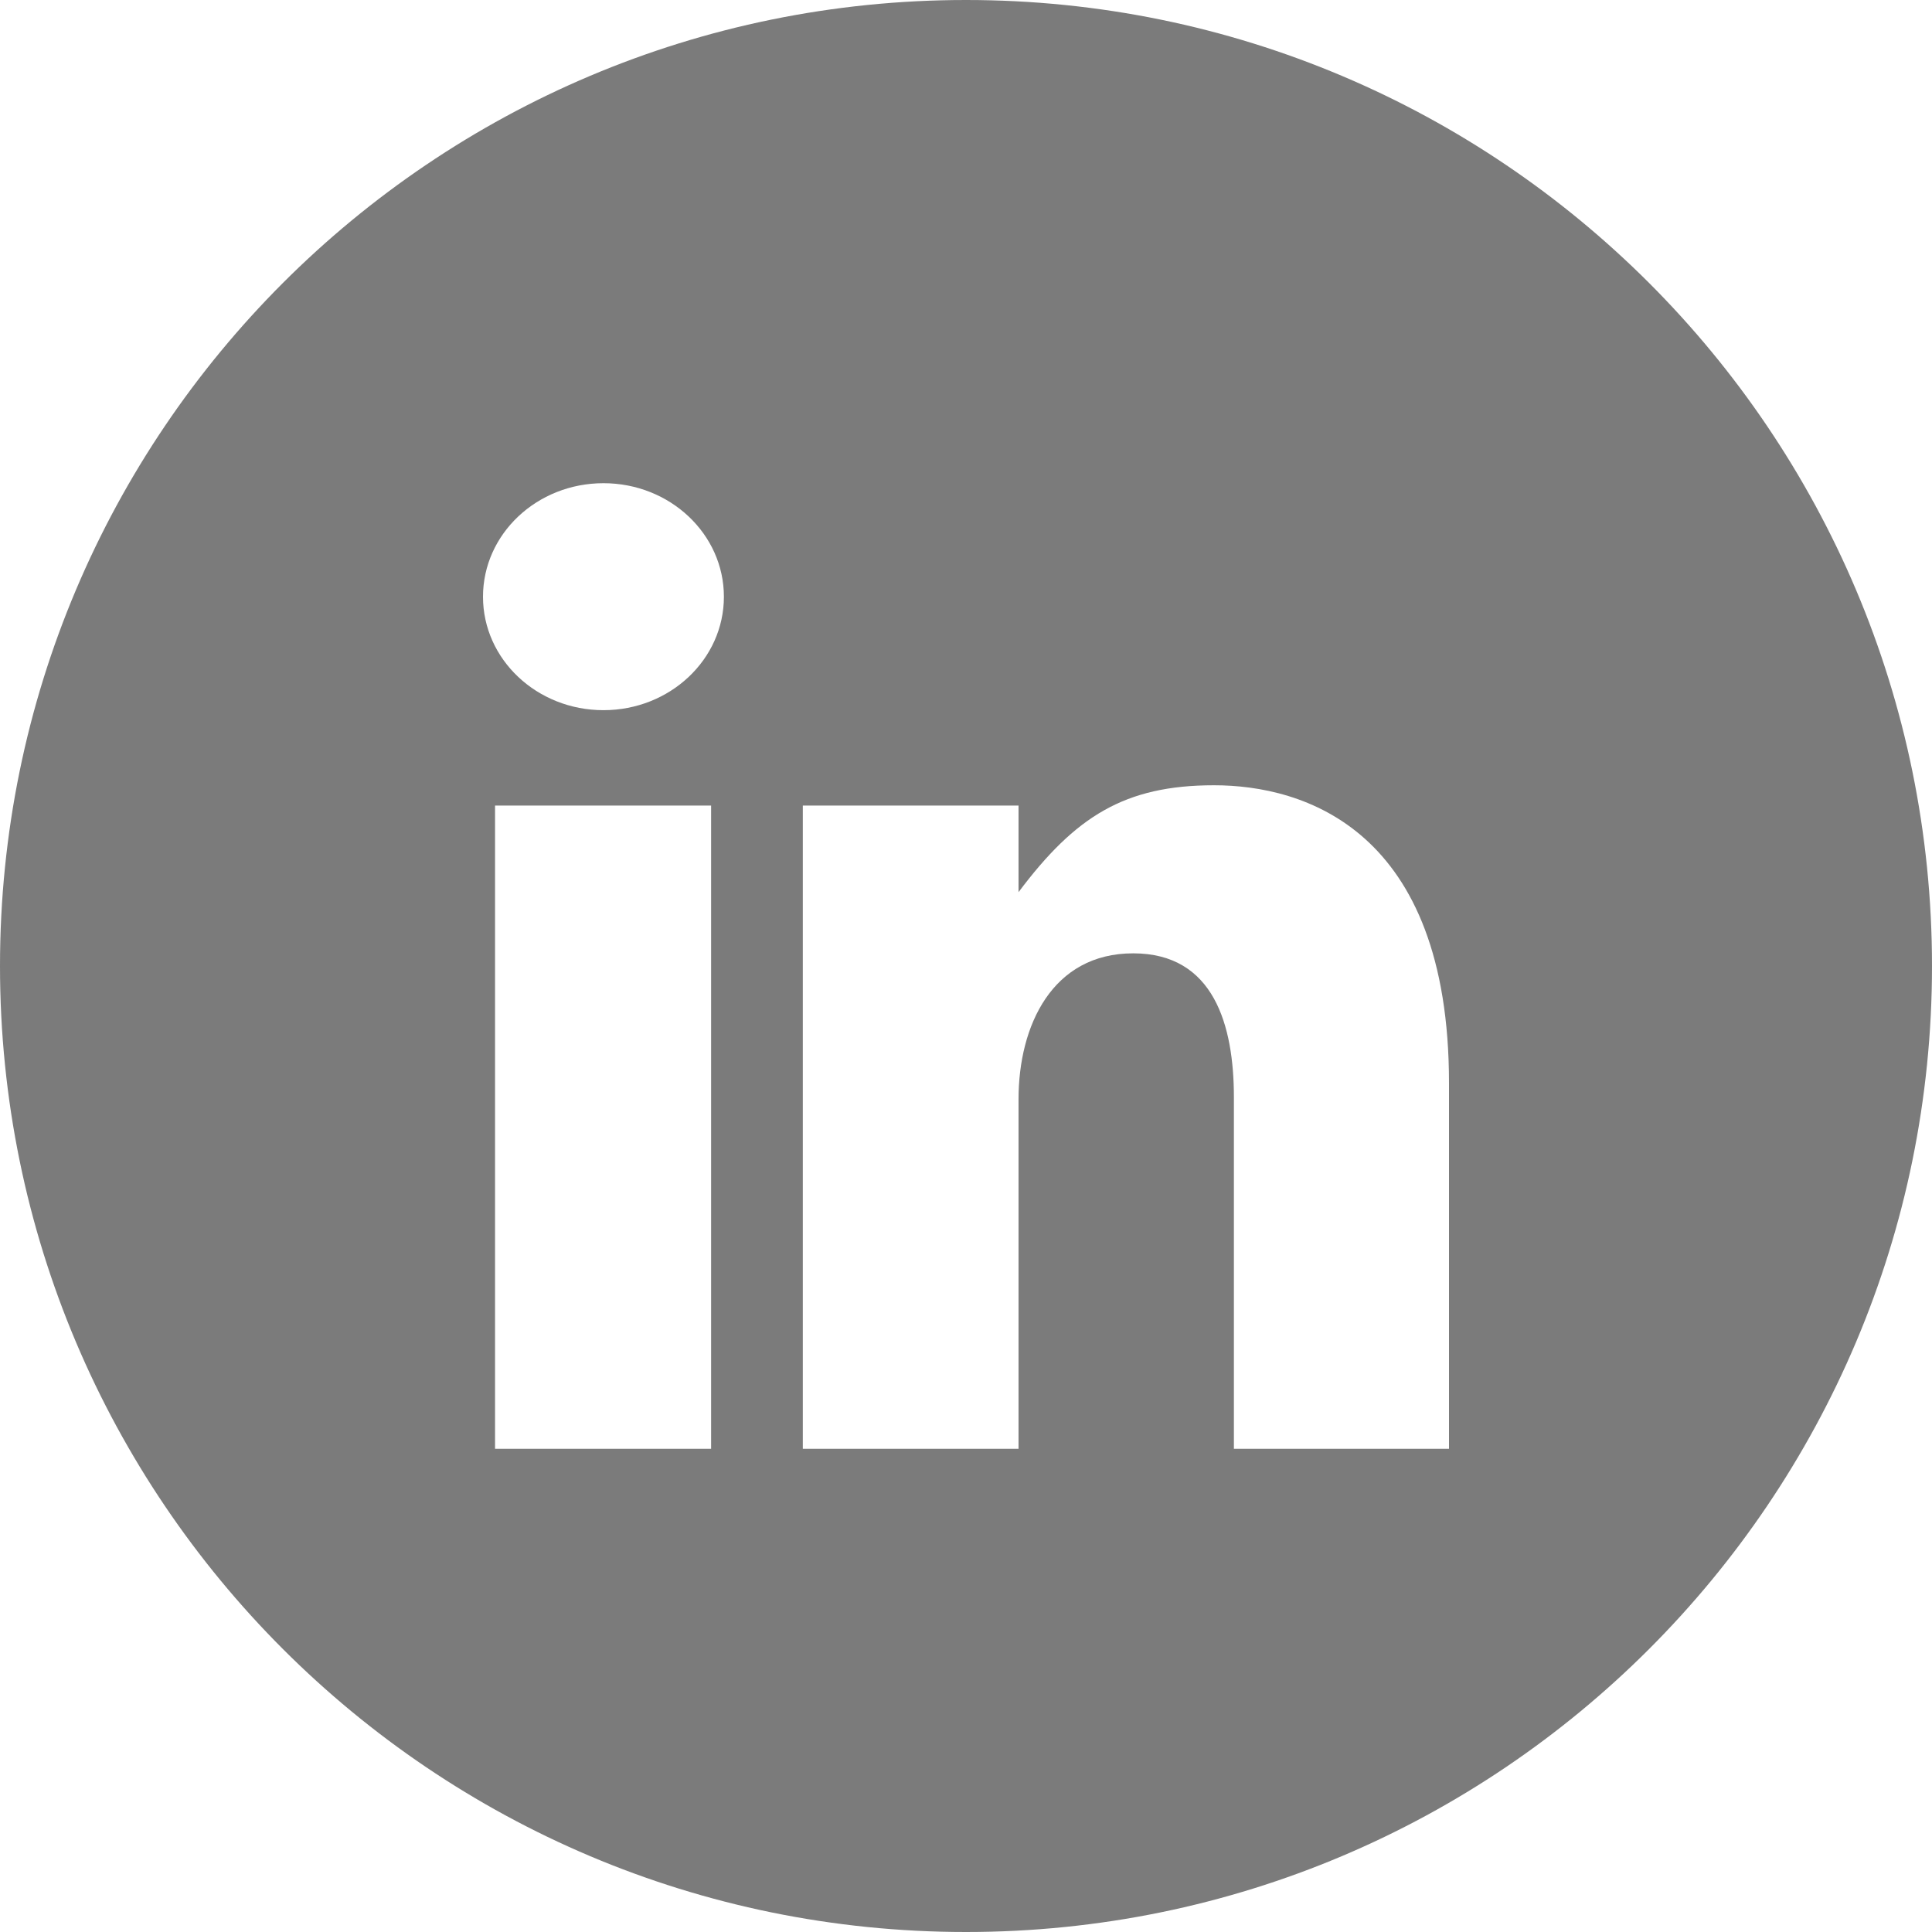
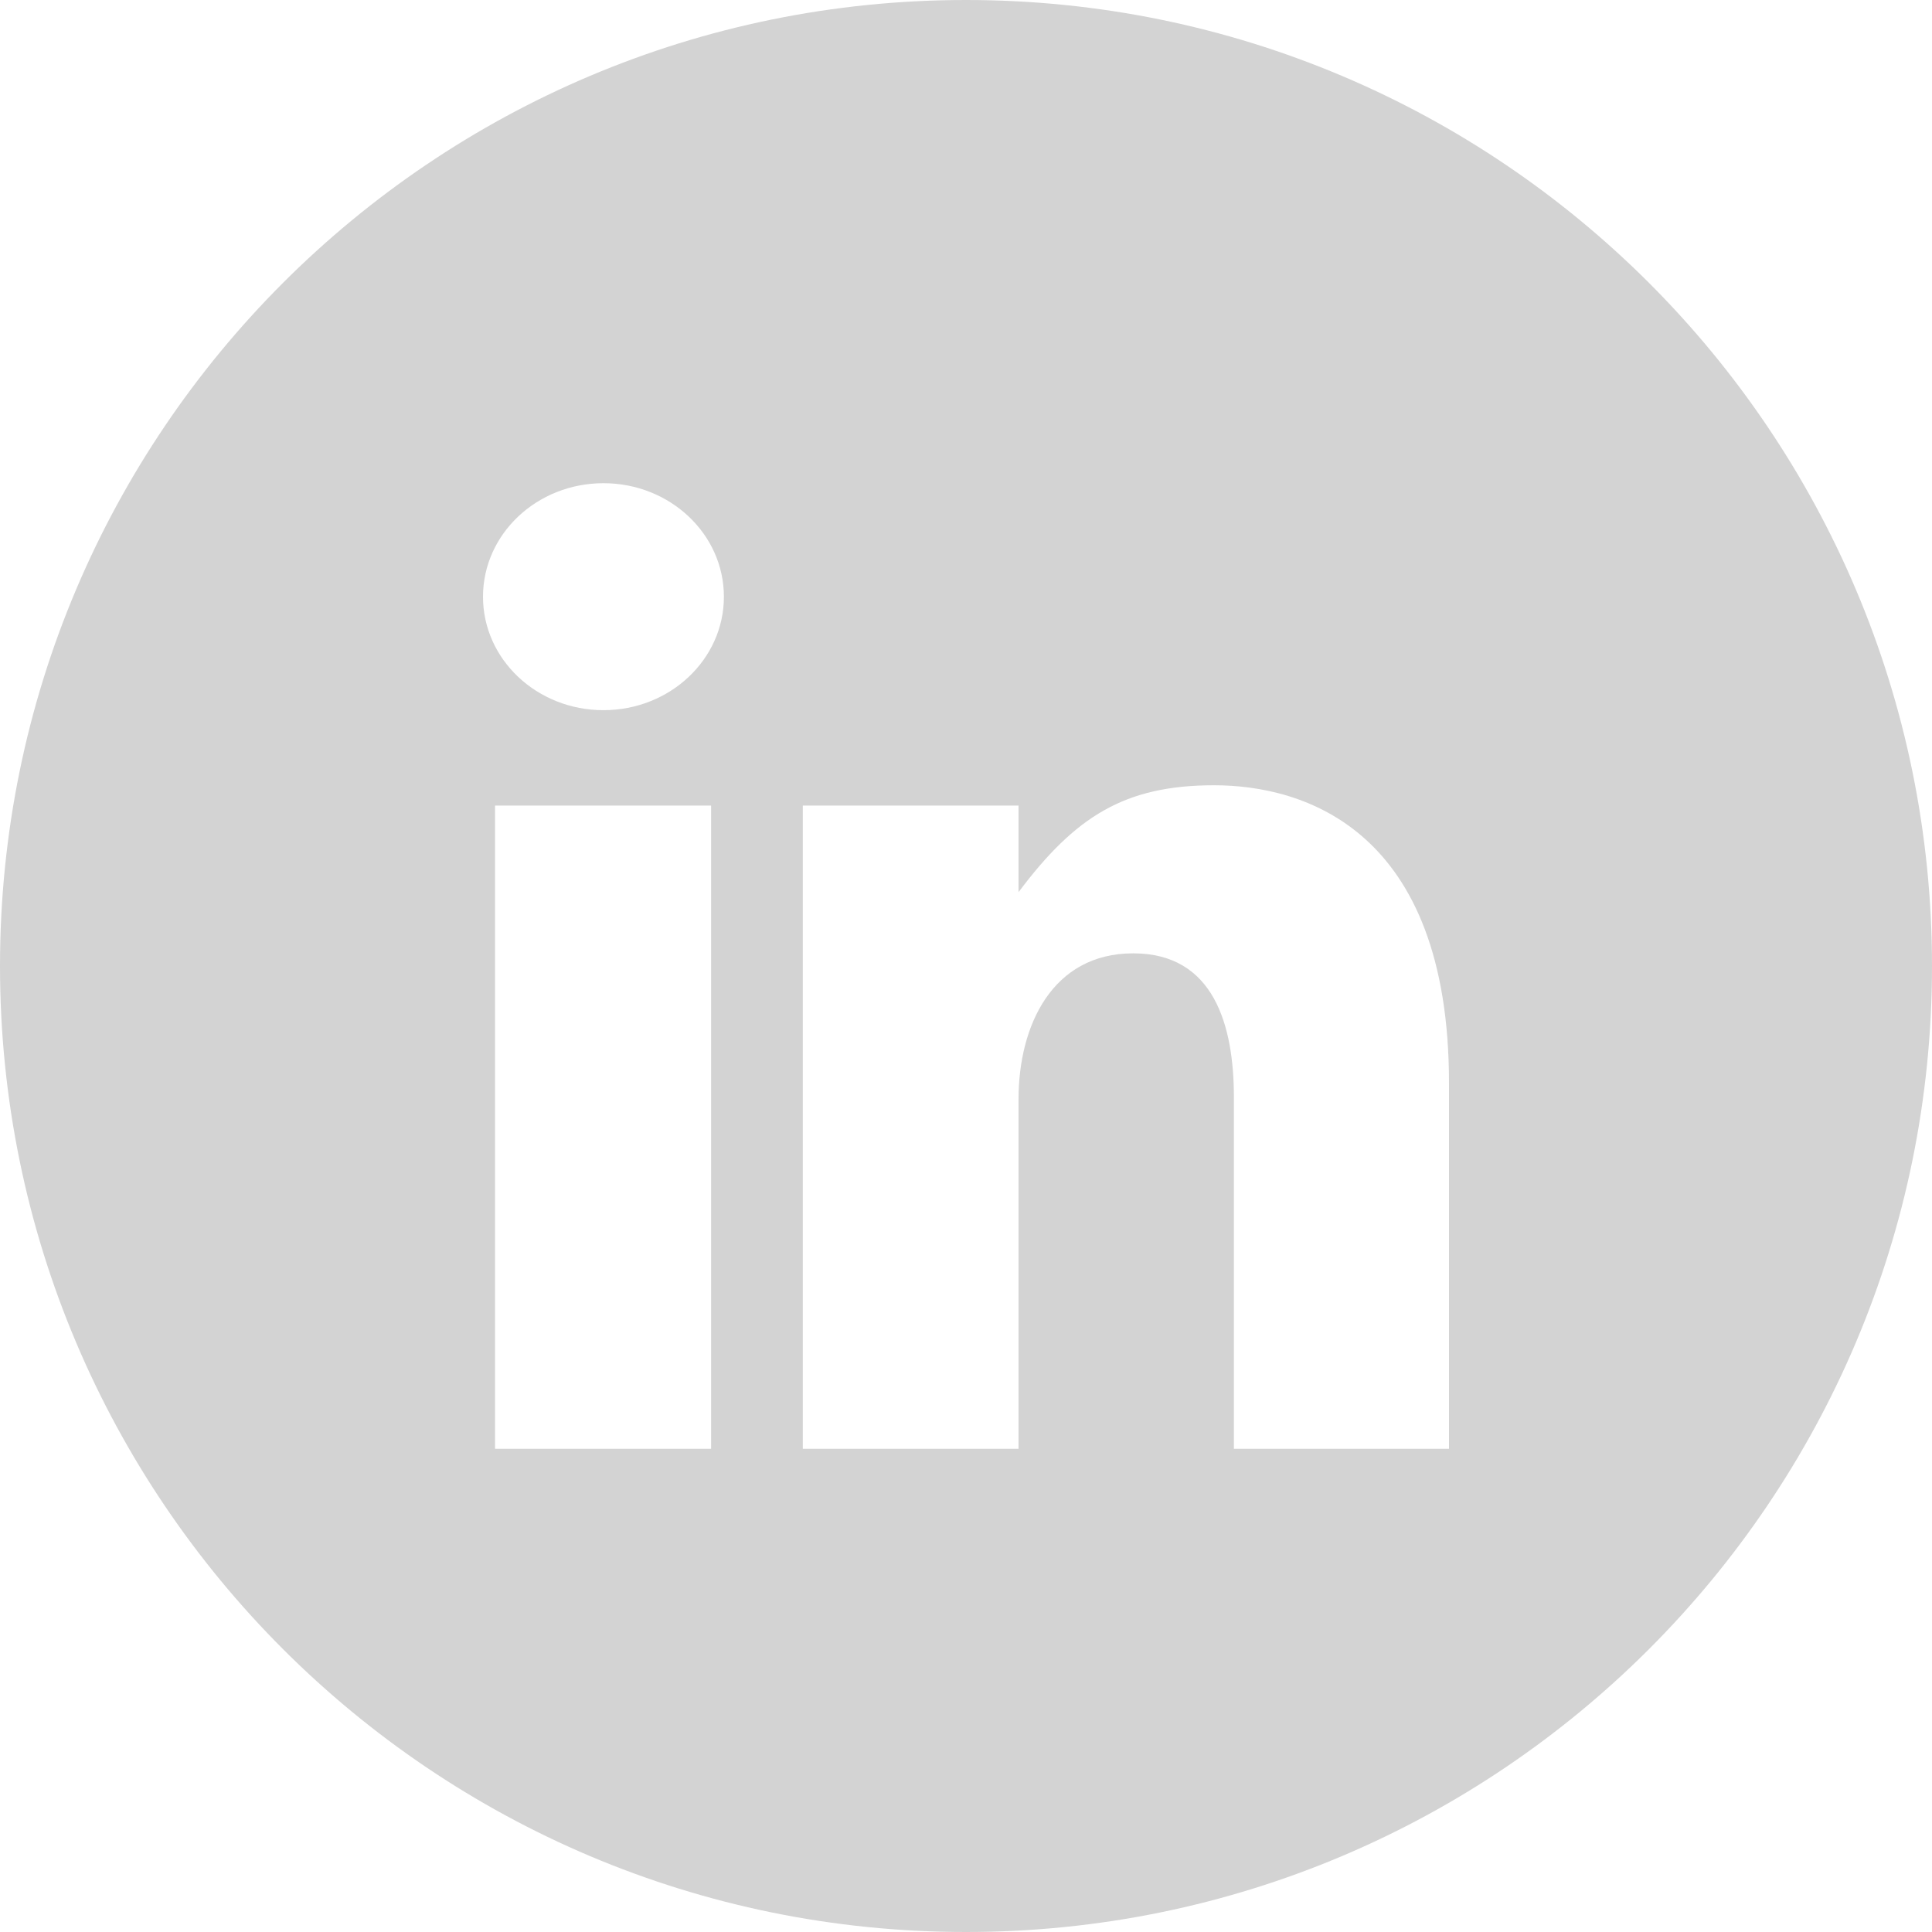
<svg xmlns="http://www.w3.org/2000/svg" height="50" preserveAspectRatio="xMidYMid" viewBox="0 0 512 512" width="50">
  <defs>
    <style>
      .cls-1 {
-         fill: #7b7b7b;
+         fill: #d3d3d3;
        fill-rule: evenodd;
      }
    </style>
  </defs>
  <path class="cls-1" d="M256.000,512.000 C114.615,512.000 0.000,397.385 0.000,256.000 C0.000,114.615 114.615,0.000 256.000,0.000 C397.385,0.000 512.000,114.615 512.000,256.000 C512.000,397.385 397.385,512.000 256.000,512.000 ZM131.192,383.946 L188.450,383.946 L188.450,213.478 L131.192,213.478 L131.192,383.946 ZM159.928,128.053 C142.289,128.053 128.000,141.521 128.000,158.145 C128.000,174.754 142.289,188.204 159.928,188.204 C177.552,188.204 191.841,174.754 191.841,158.145 C191.841,141.521 177.552,128.053 159.928,128.053 ZM384.000,287.037 C384.000,219.713 345.448,208.104 321.731,208.104 C298.034,208.104 284.963,216.379 269.922,236.429 L269.922,213.478 L212.756,213.478 L212.756,383.946 L269.922,383.946 L269.922,291.313 C269.922,271.763 278.881,252.645 300.307,252.645 C321.731,252.645 326.997,271.763 326.997,290.846 L326.997,383.946 L384.000,383.946 L384.000,287.037 Z" />
</svg>
